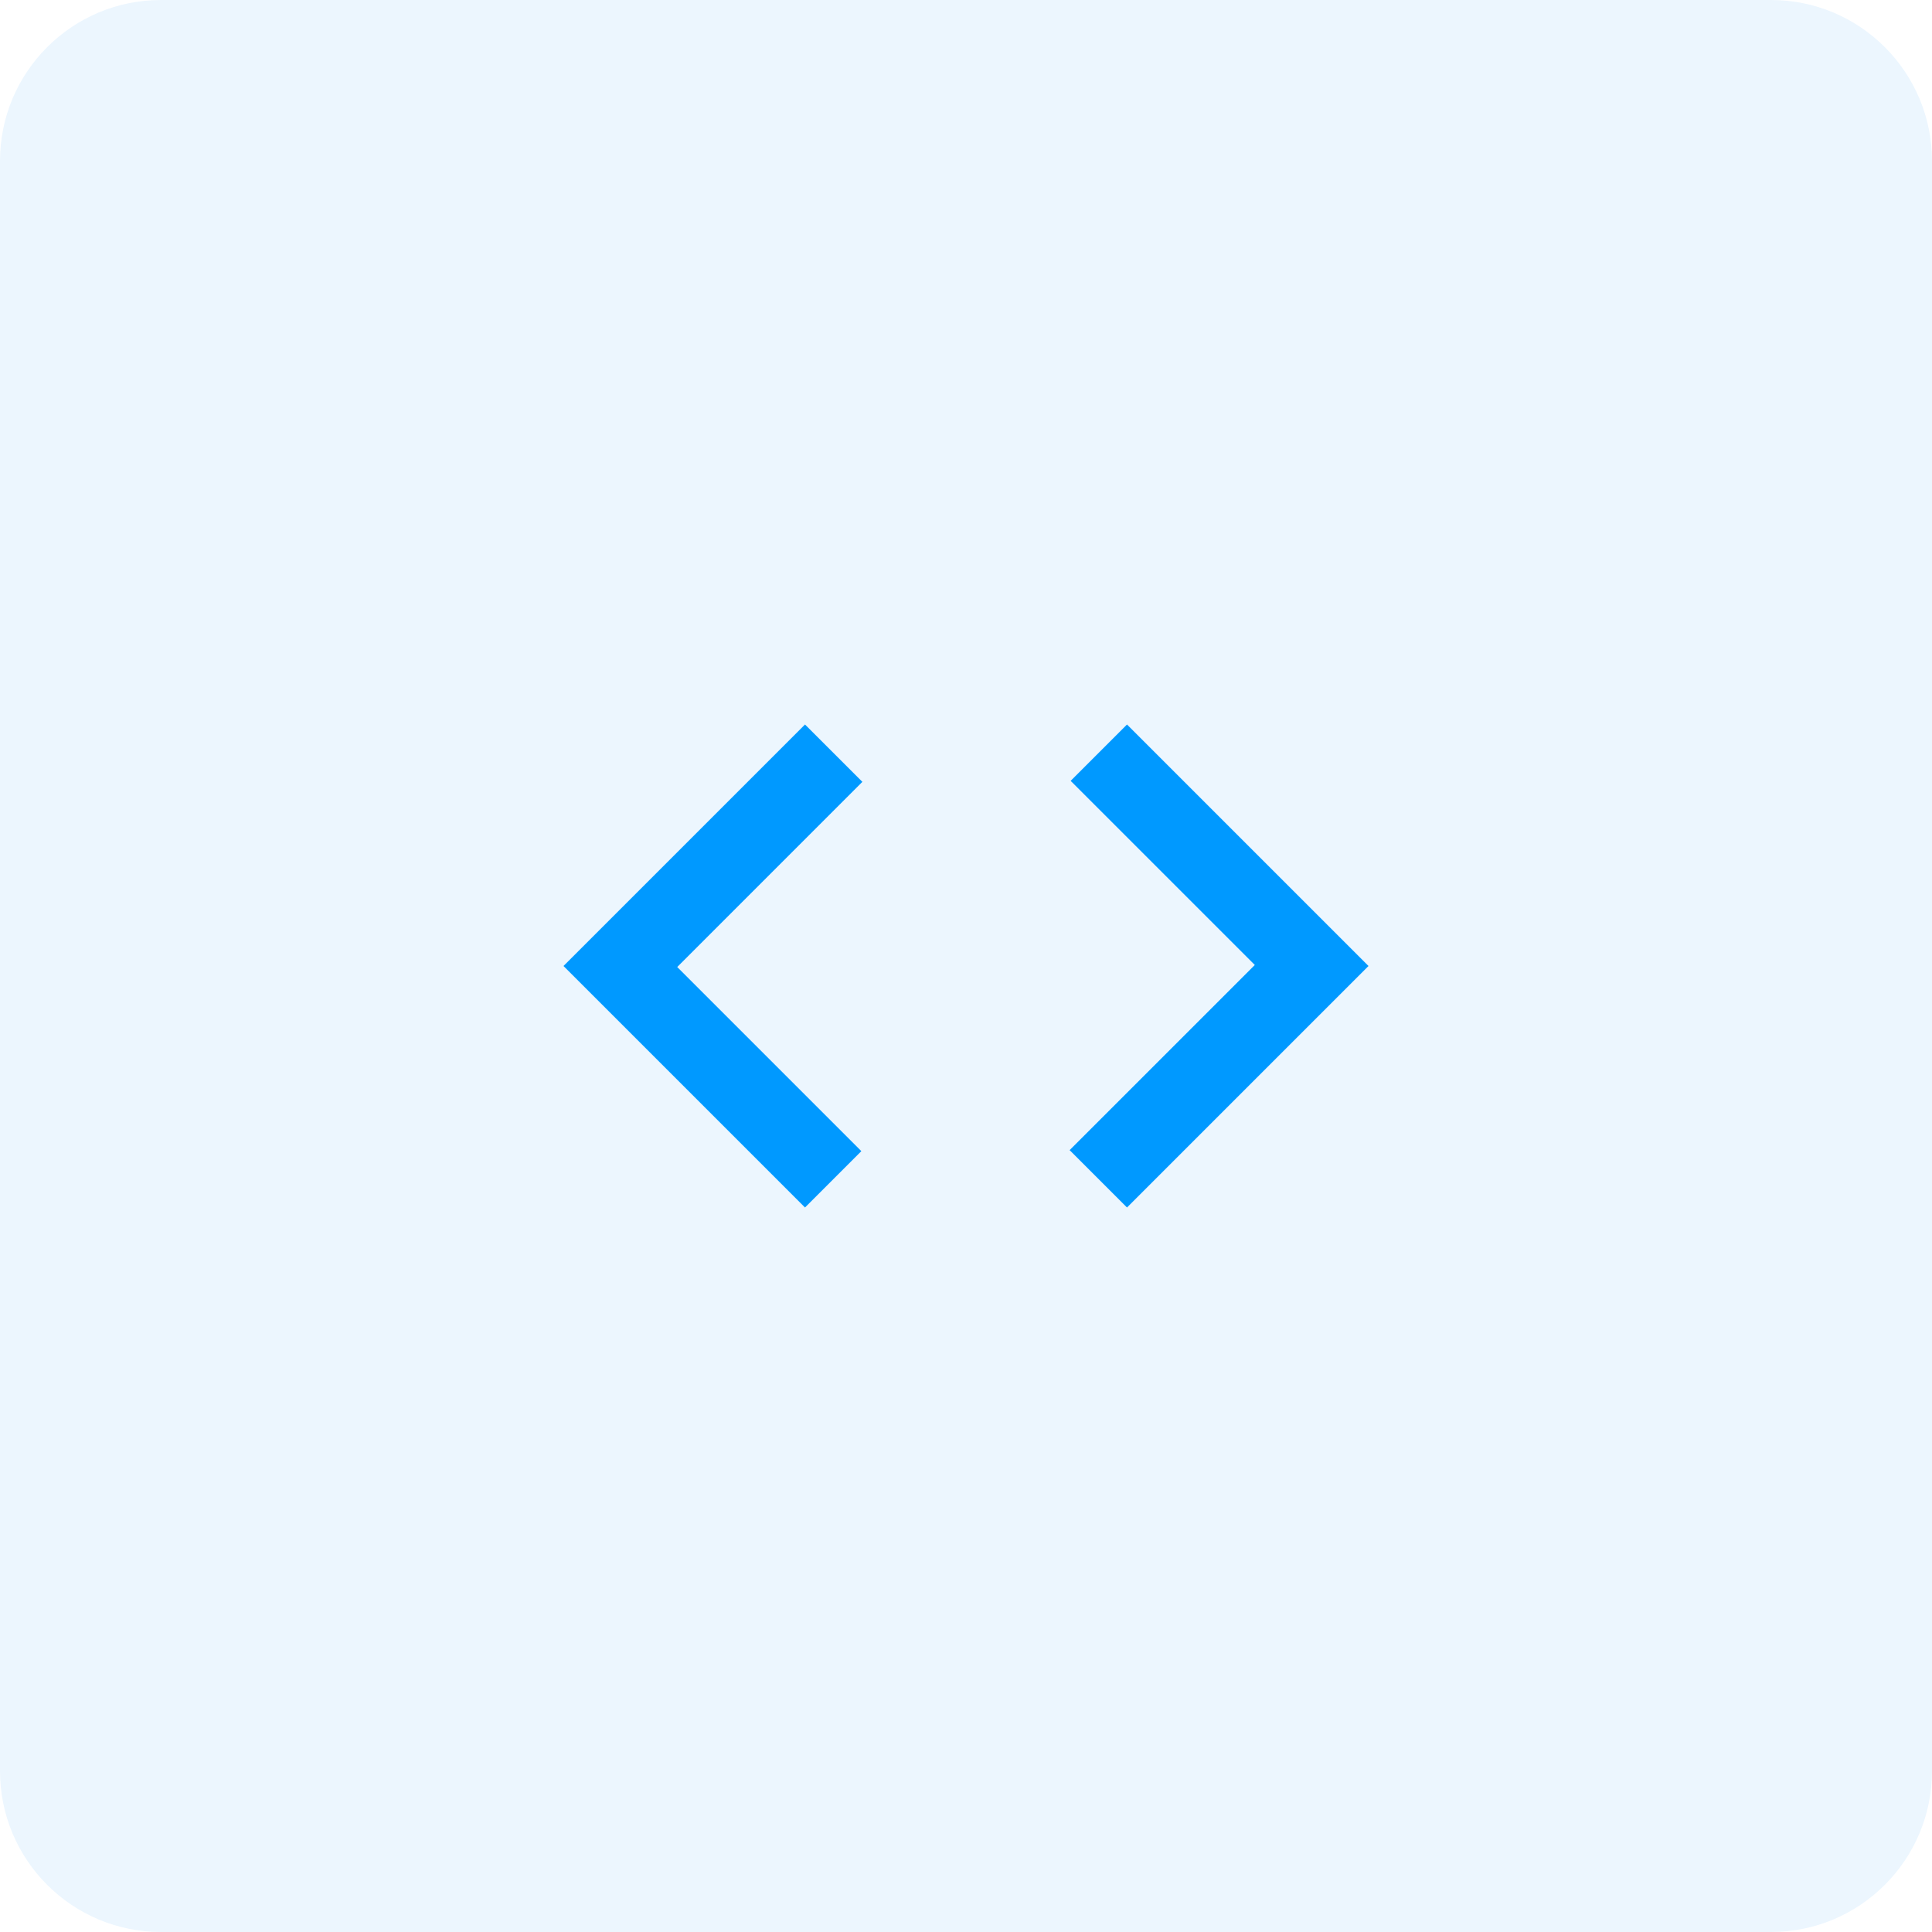
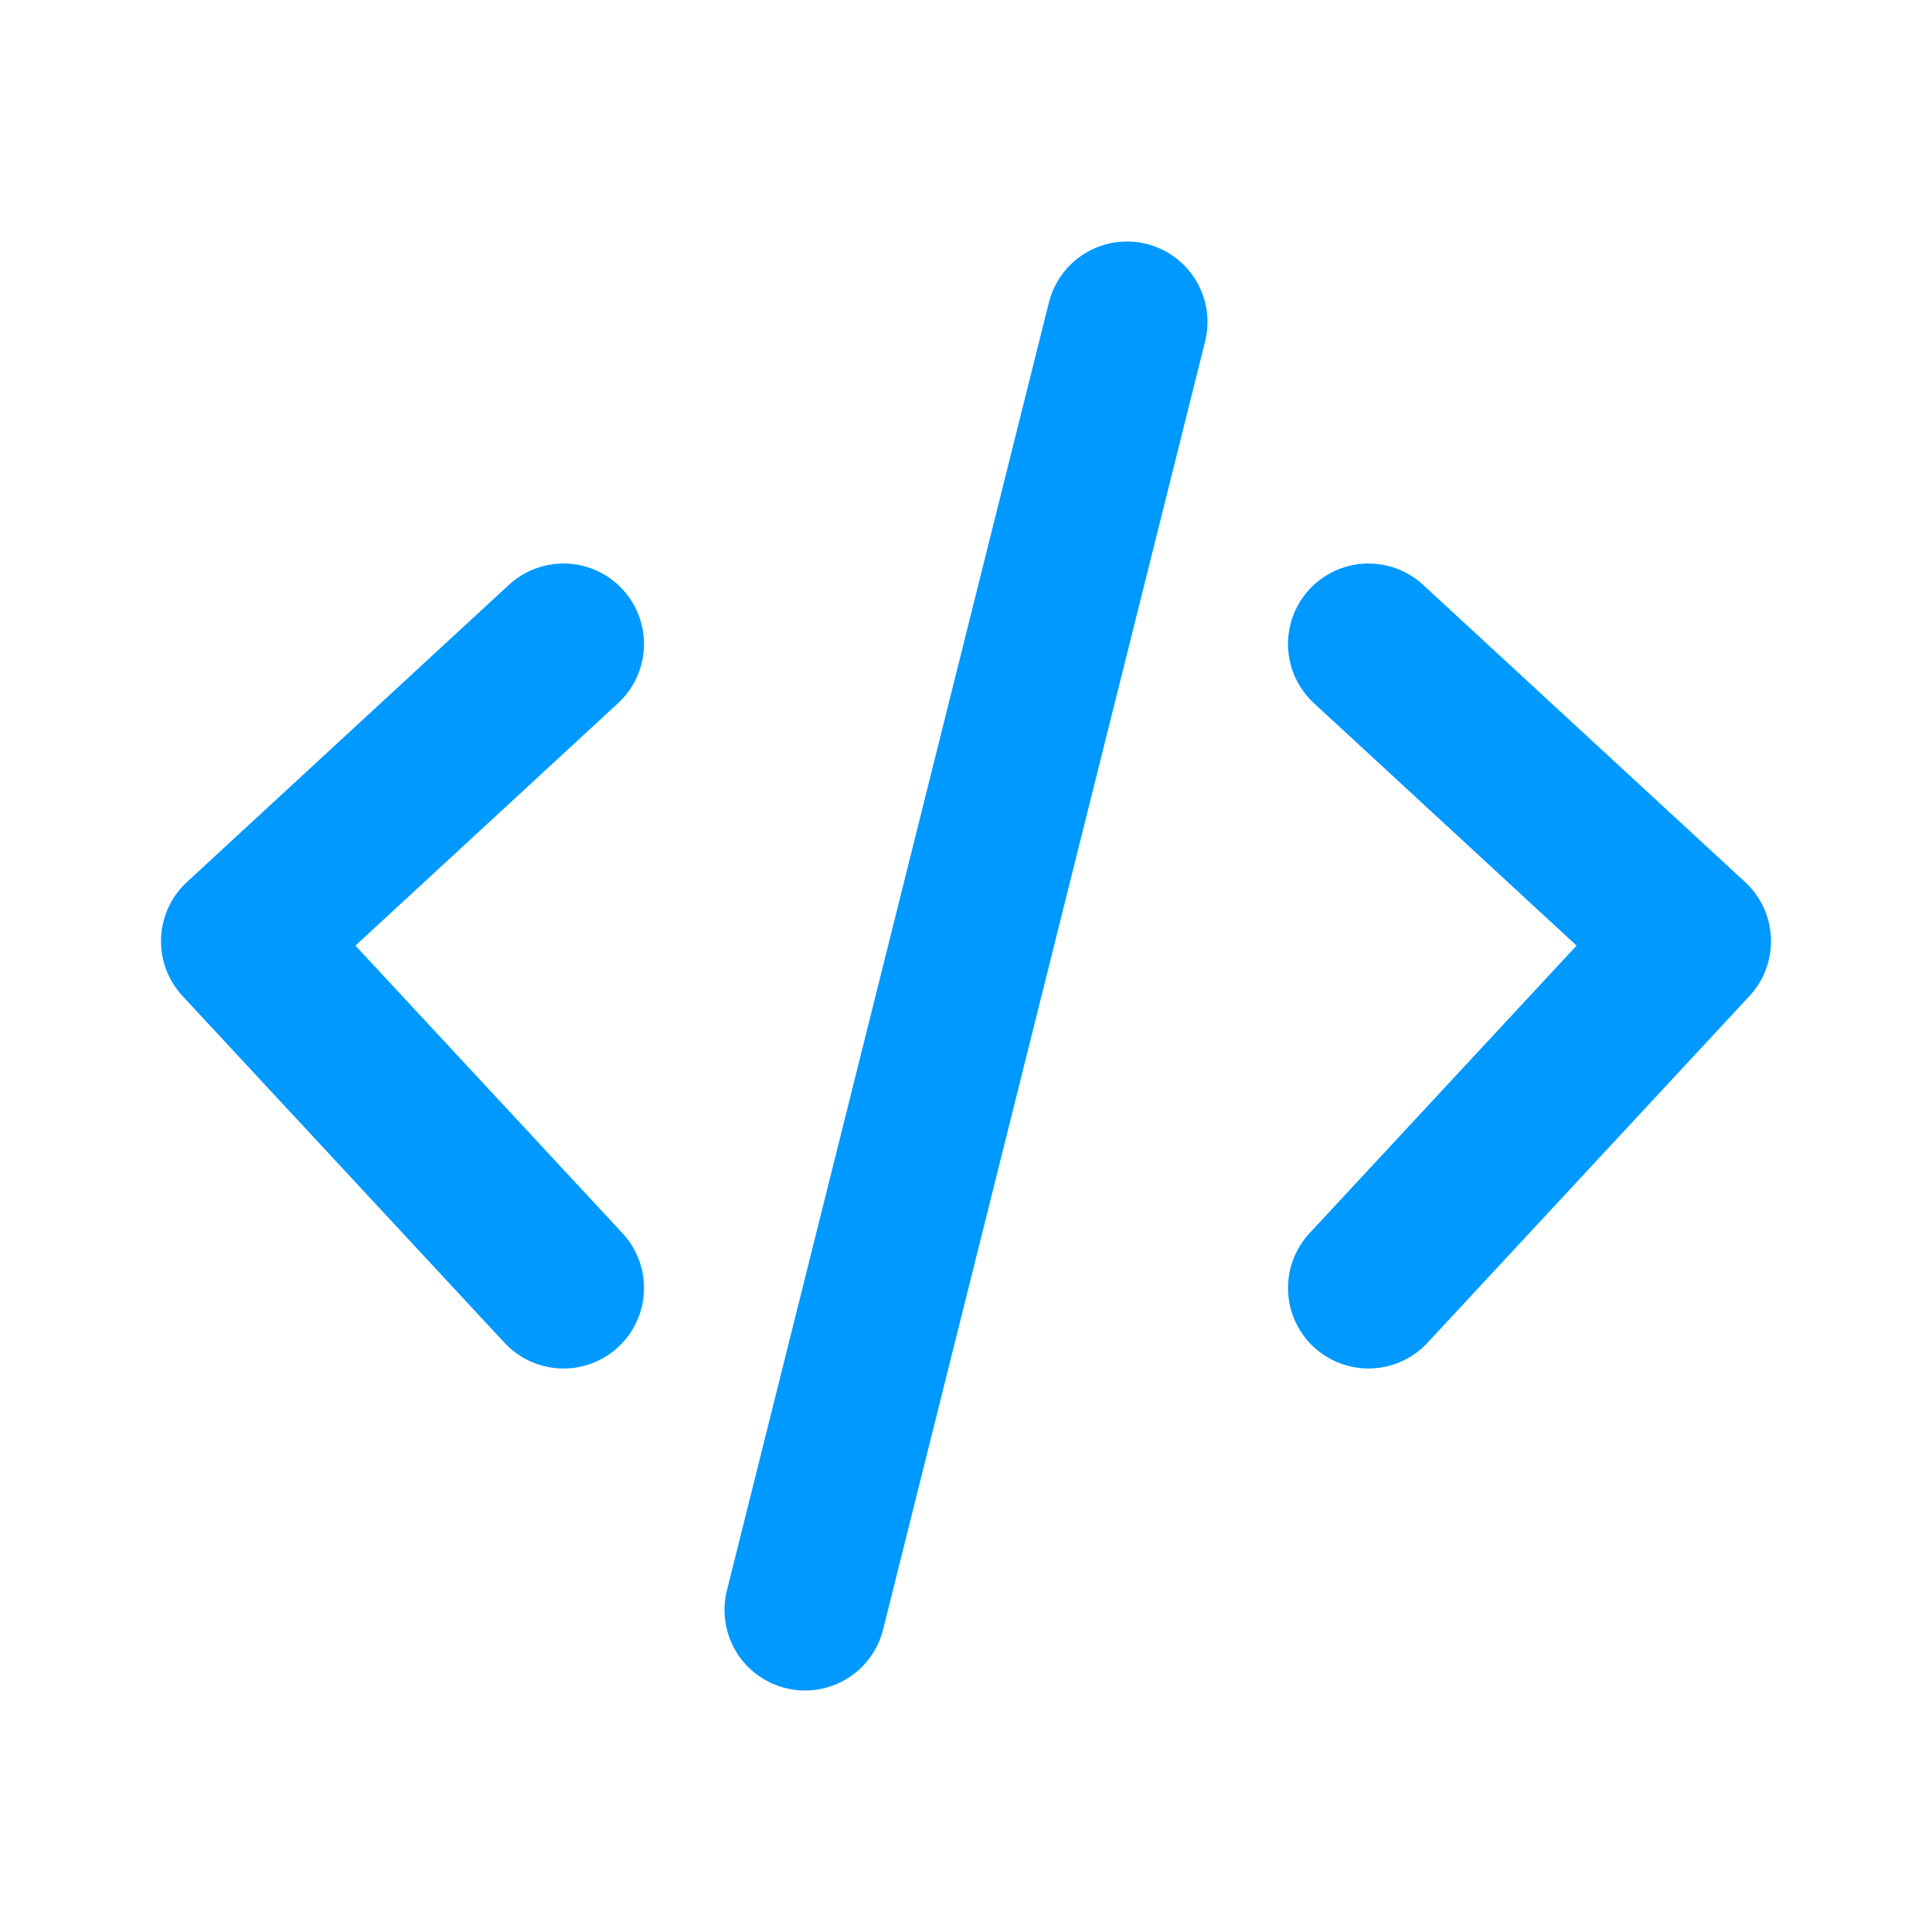
- <svg xmlns="http://www.w3.org/2000/svg" width="72" height="72" viewBox="0 0 72 72" fill="none">
-   <g id="Group 38591">
-     <rect id="Rectangle 4695" width="72" height="72" rx="6" fill="#ECF6FE" />
-     <g id="code">
-       <mask id="mask0_1_282" style="mask-type:alpha" maskUnits="userSpaceOnUse" x="18" y="18" width="36" height="36">
-         <rect id="Bounding box" x="18" y="18" width="36" height="36" fill="#D9D9D9" />
-       </mask>
-       <g mask="url(#mask0_1_282)">
-         <path id="code_2" d="M30 45L21 36L30 27L32.138 29.137L25.238 36.038L32.1 42.9L30 45ZM42 45L39.862 42.862L46.763 35.962L39.9 29.1L42 27L51 36L42 45Z" fill="#0099FF" />
-       </g>
-     </g>
+ <svg xmlns="http://www.w3.org/2000/svg" width="800px" height="800px" viewBox="0 0 24 24" fill="none">
+   <g id="SVGRepo_bgCarrier" stroke-width="0" />
+   <g id="SVGRepo_tracerCarrier" stroke-linecap="round" stroke-linejoin="round" />
+   <g id="SVGRepo_iconCarrier">
+     <path d="M7 8L3 11.692L7 16M17 8L21 11.692L17 16M14 4L10 20" stroke="#0099FF" stroke-width="2" stroke-linecap="round" stroke-linejoin="round" />
  </g>
</svg>
